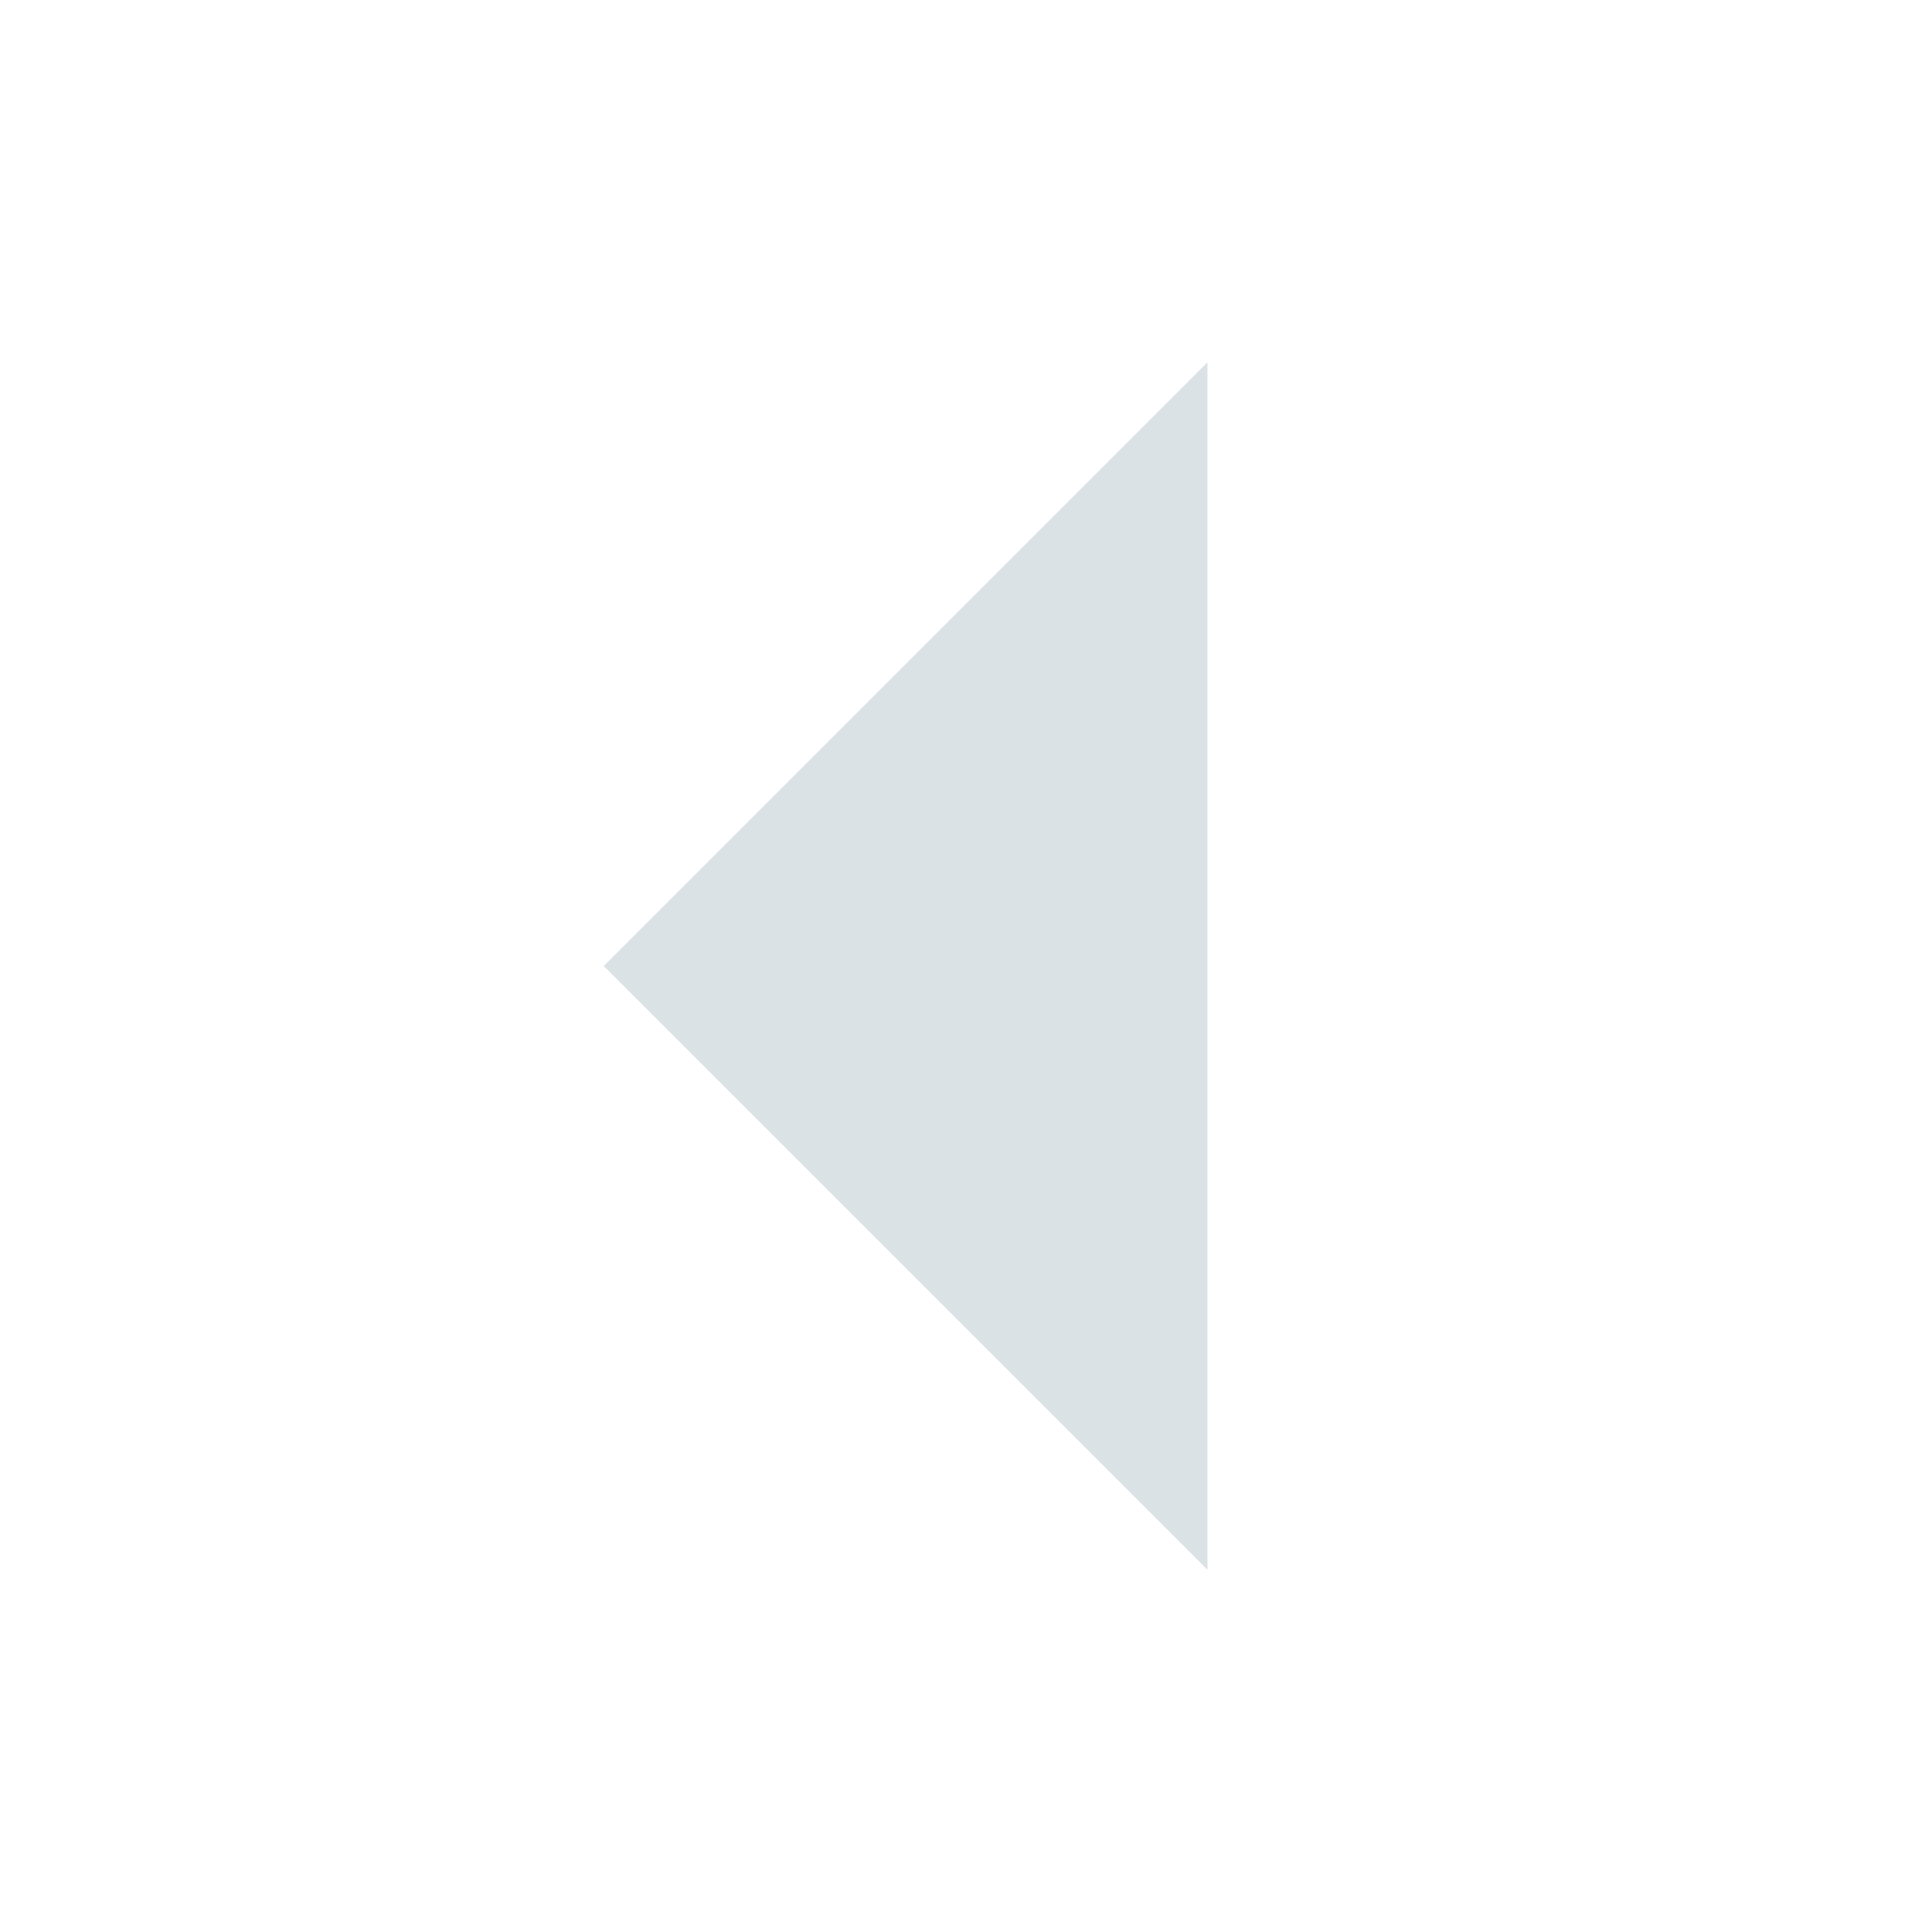
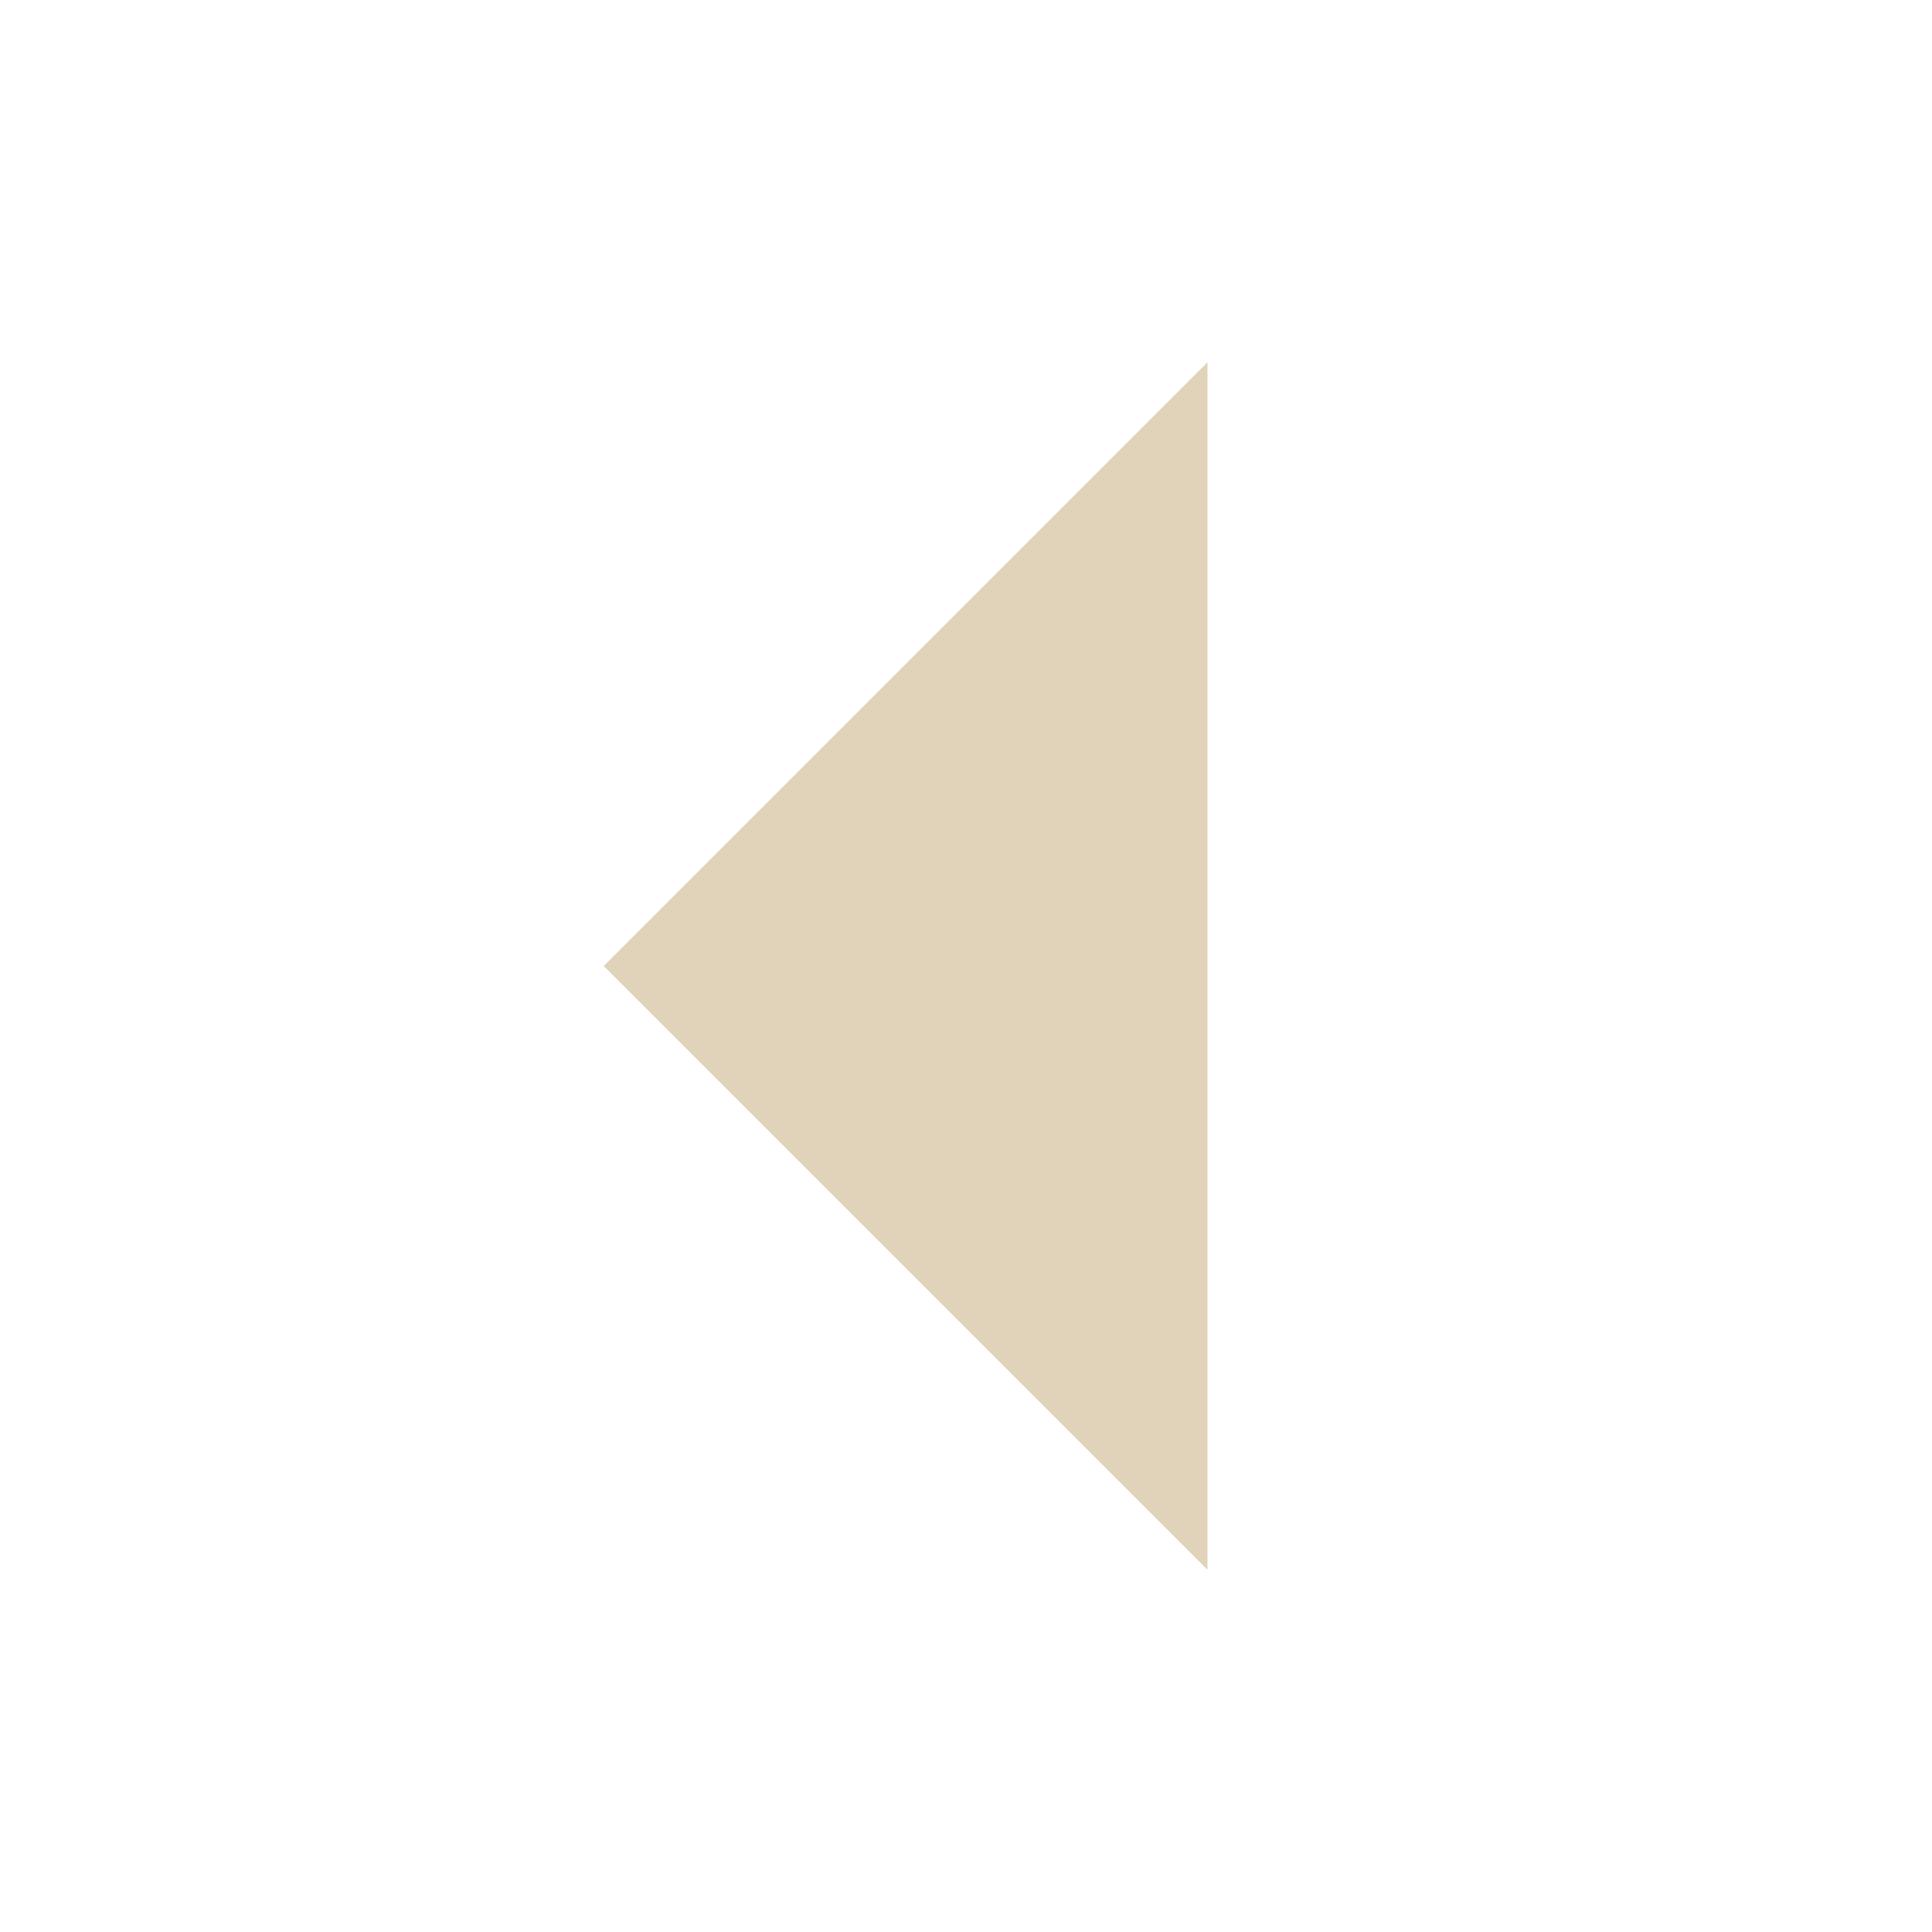
<svg xmlns="http://www.w3.org/2000/svg" height="16" id="svg7384" version="1.1" width="16">
  <defs id="defs7386" />
  <g id="layer9" style="display:inline" transform="translate(-281.0002,-807)" />
  <g id="layer10" style="display:inline" transform="translate(-281.0002,-807)" />
  <g id="layer11" transform="translate(-281.0002,-807)" />
  <g id="layer13" style="display:inline" transform="translate(-281.0002,-807)" />
  <g id="layer14" transform="translate(-281.0002,-807)" />
  <g id="layer15" style="display:inline" transform="translate(-281.0002,-807)" />
  <g id="g71291" style="display:inline" transform="translate(-281.0002,-807)" />
  <g id="g4953" style="display:inline" transform="translate(-281.0002,-807)" />
  <g id="layer12" style="display:inline" transform="translate(-281.0002,-807)">
-     <path d="m 291,820 -5,-5 5,-5 z" id="path6400" style="fill:#cfd8dc;fill-opacity:1;stroke:none;opacity:0.75" />
+     <path d="m 291,820 -5,-5 5,-5 z" id="path6400" style="fill:#d5c4a1;fill-opacity:1;stroke:none;opacity:0.75" />
  </g>
</svg>
